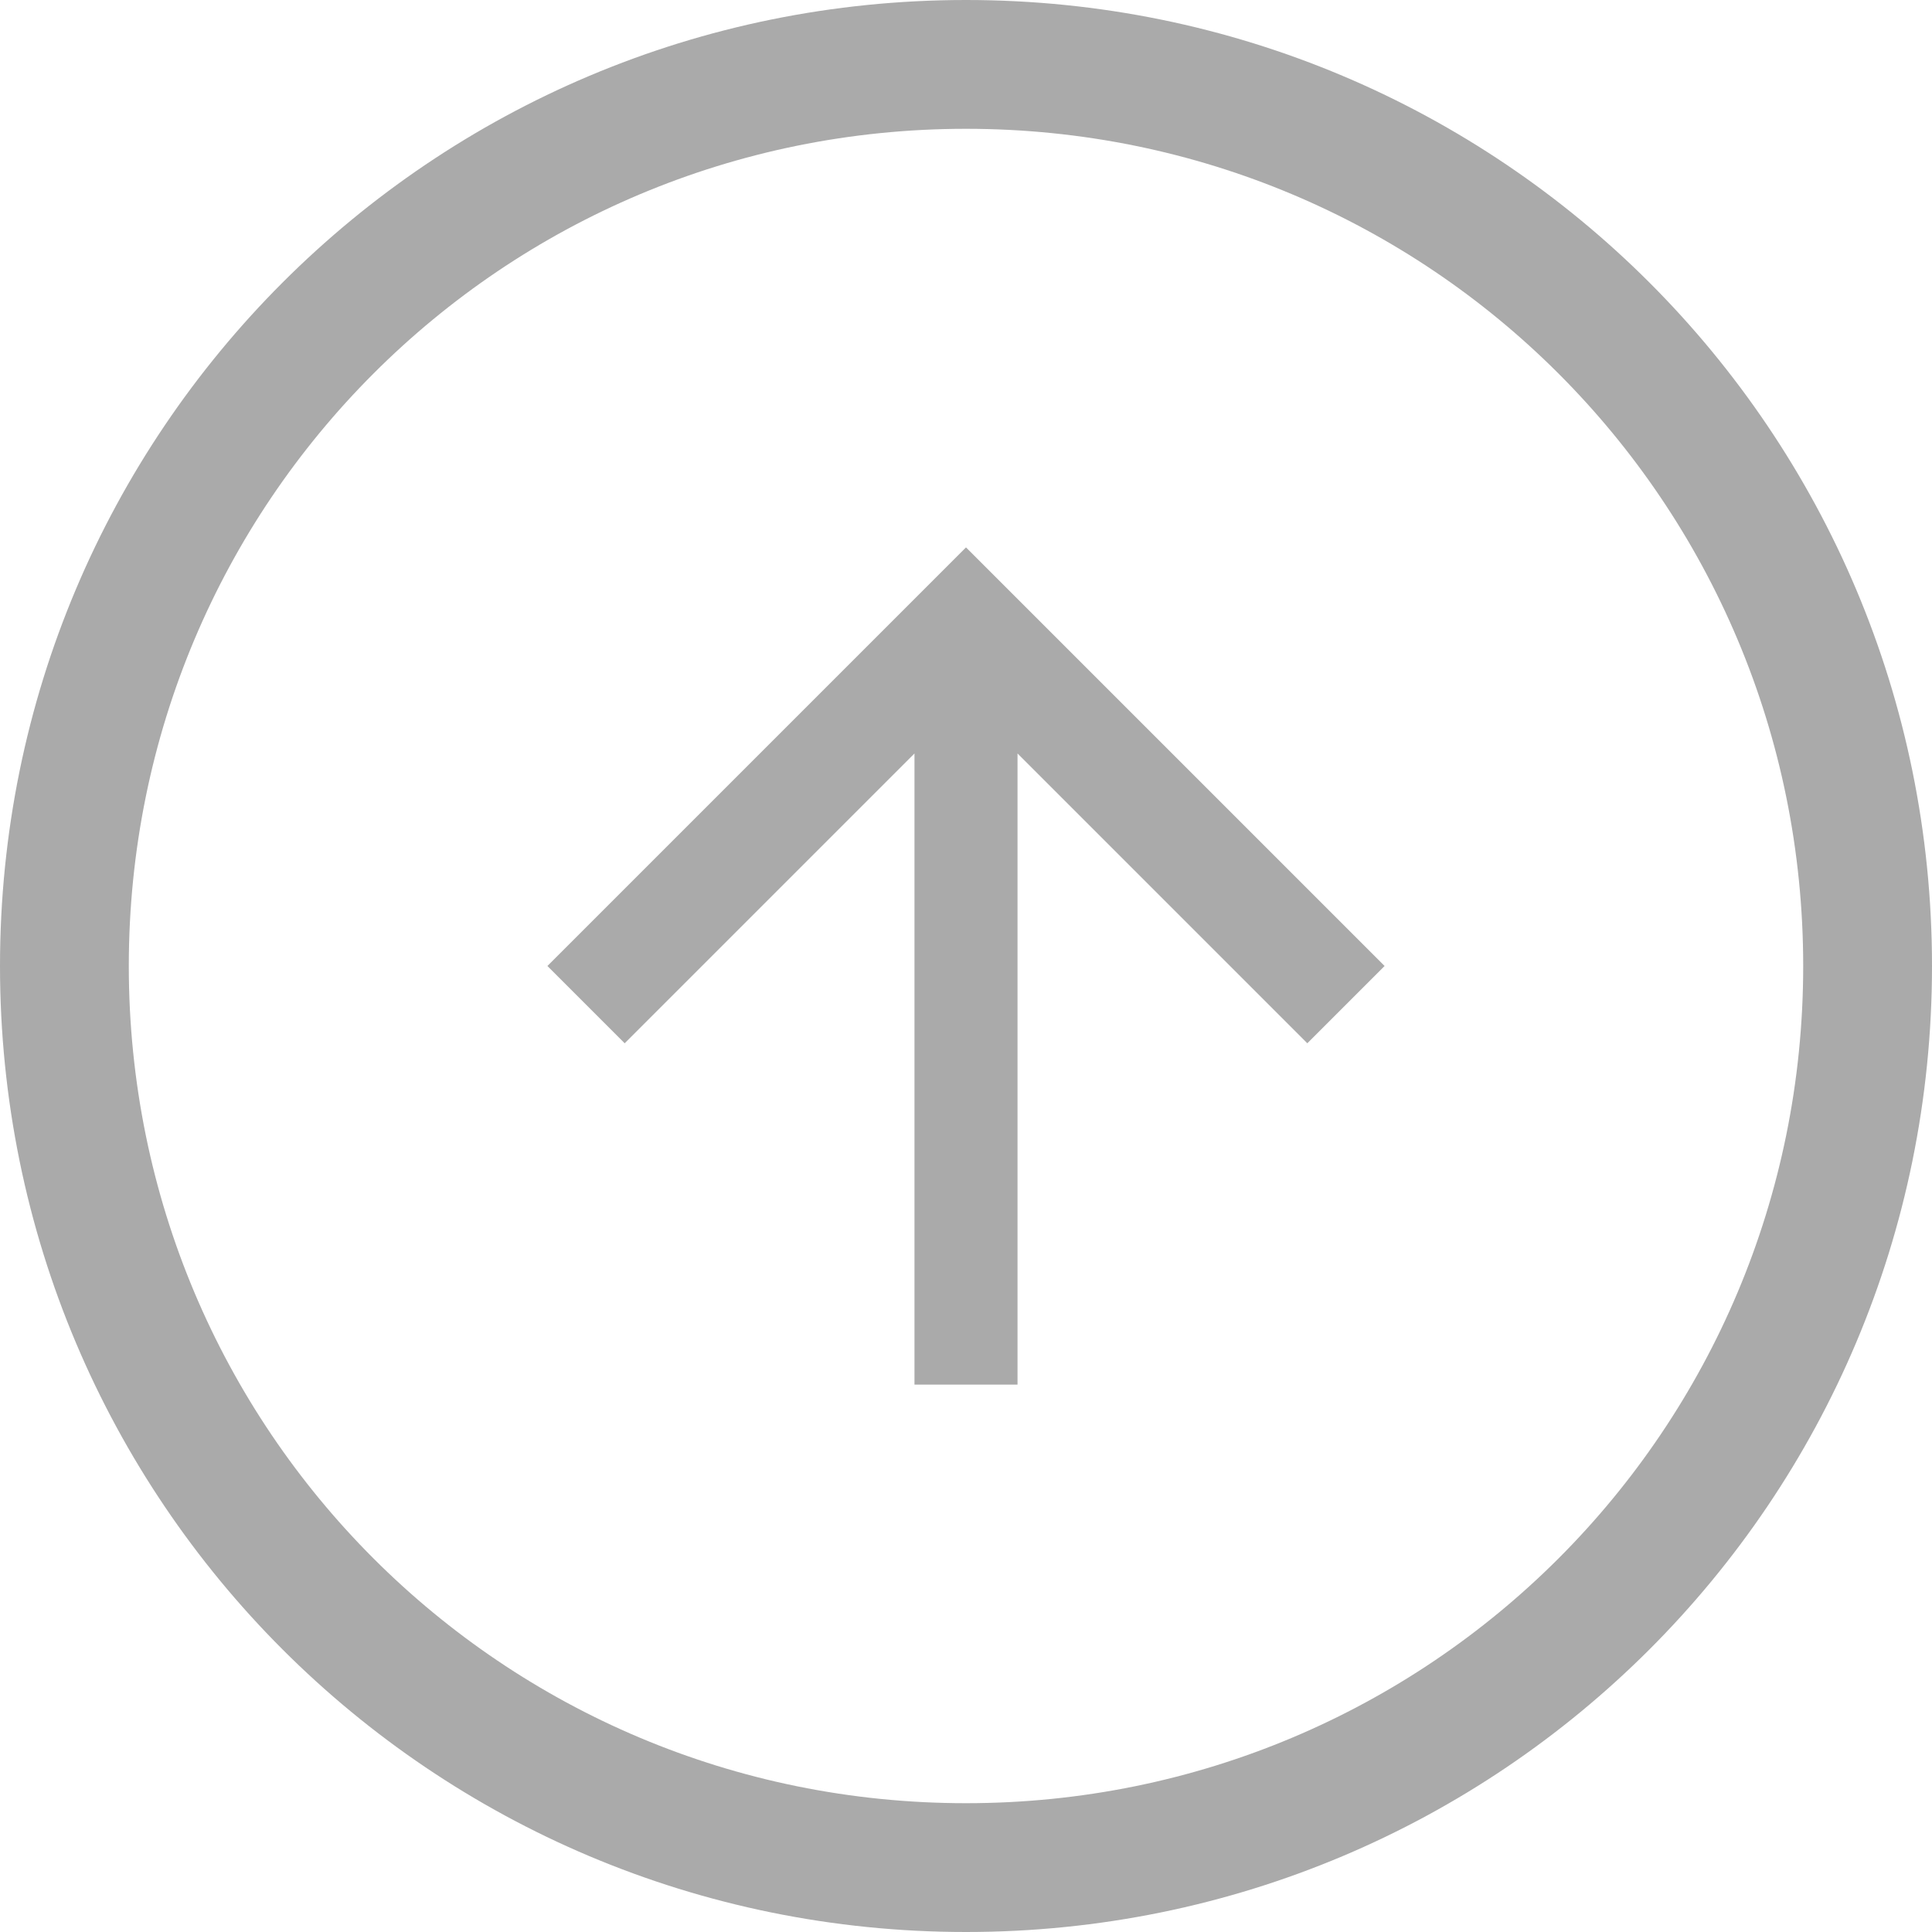
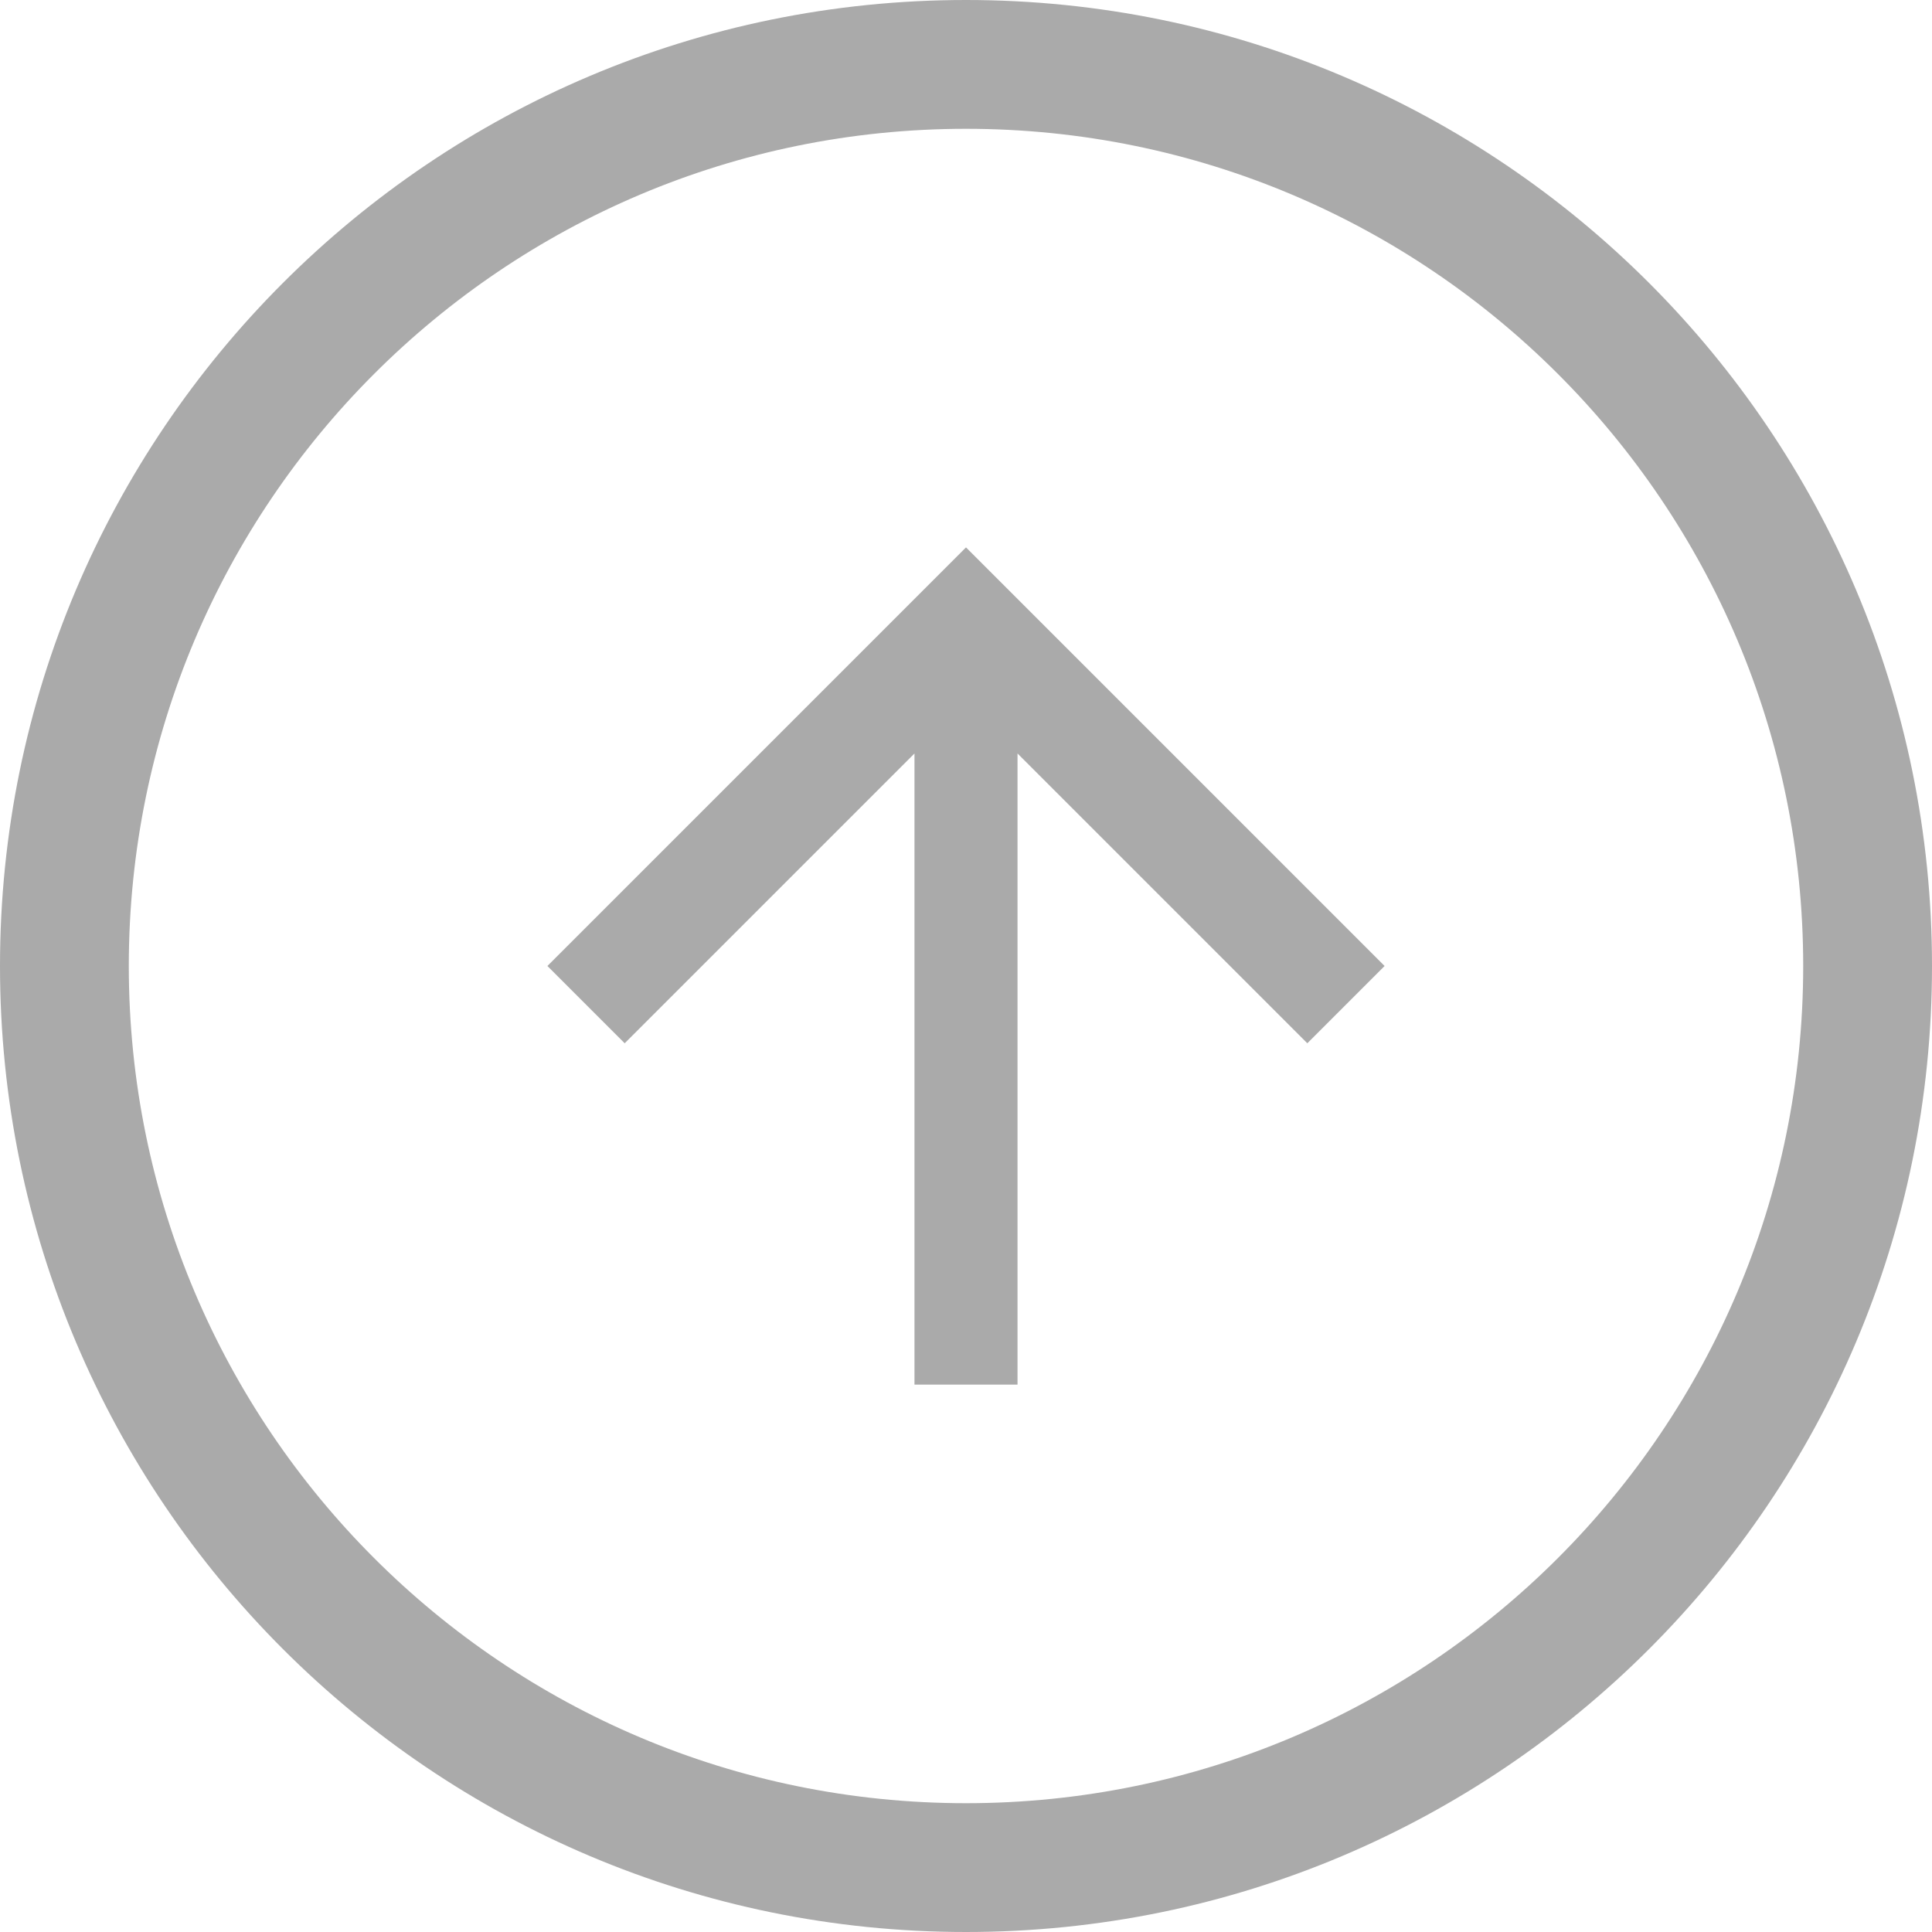
- <svg xmlns="http://www.w3.org/2000/svg" id="Layer_1" viewBox="0 0 30 30">
-   <style>.st0{fill:#aaa}</style>
-   <path class="st0" d="M15 2c7.2 0 13 5.8 13 13s-5.8 13-13 13S2 22.2 2 15 7.8 2 15 2m0-2C6.7 0 0 6.7 0 15s6.7 15 15 15 15-6.7 15-15S23.3 0 15 0z" />
-   <path class="st0" d="M21.5 15l-1.2 1.2-4.5-4.5v9.8h-1.6v-9.8l-4.5 4.5L8.5 15 15 8.5l6.5 6.5z" />
+ <svg xmlns="http://www.w3.org/2000/svg" id="Layer_1" data-name="Layer 1" viewBox="0 0 30 30">
+   <defs />
+   <path fill="#aaa" d="M15 2A13 13 0 1 1 2 15 13 13 0 0 1 15 2m0-2a15 15 0 1 0 15 15A15 15 0 0 0 15 0z" />
+   <path fill="#aaa" d="M21.5 15l-1.2 1.2-4.5-4.5v9.8h-1.6v-9.8l-4.5 4.5L8.5 15 15 8.5z" />
</svg>
